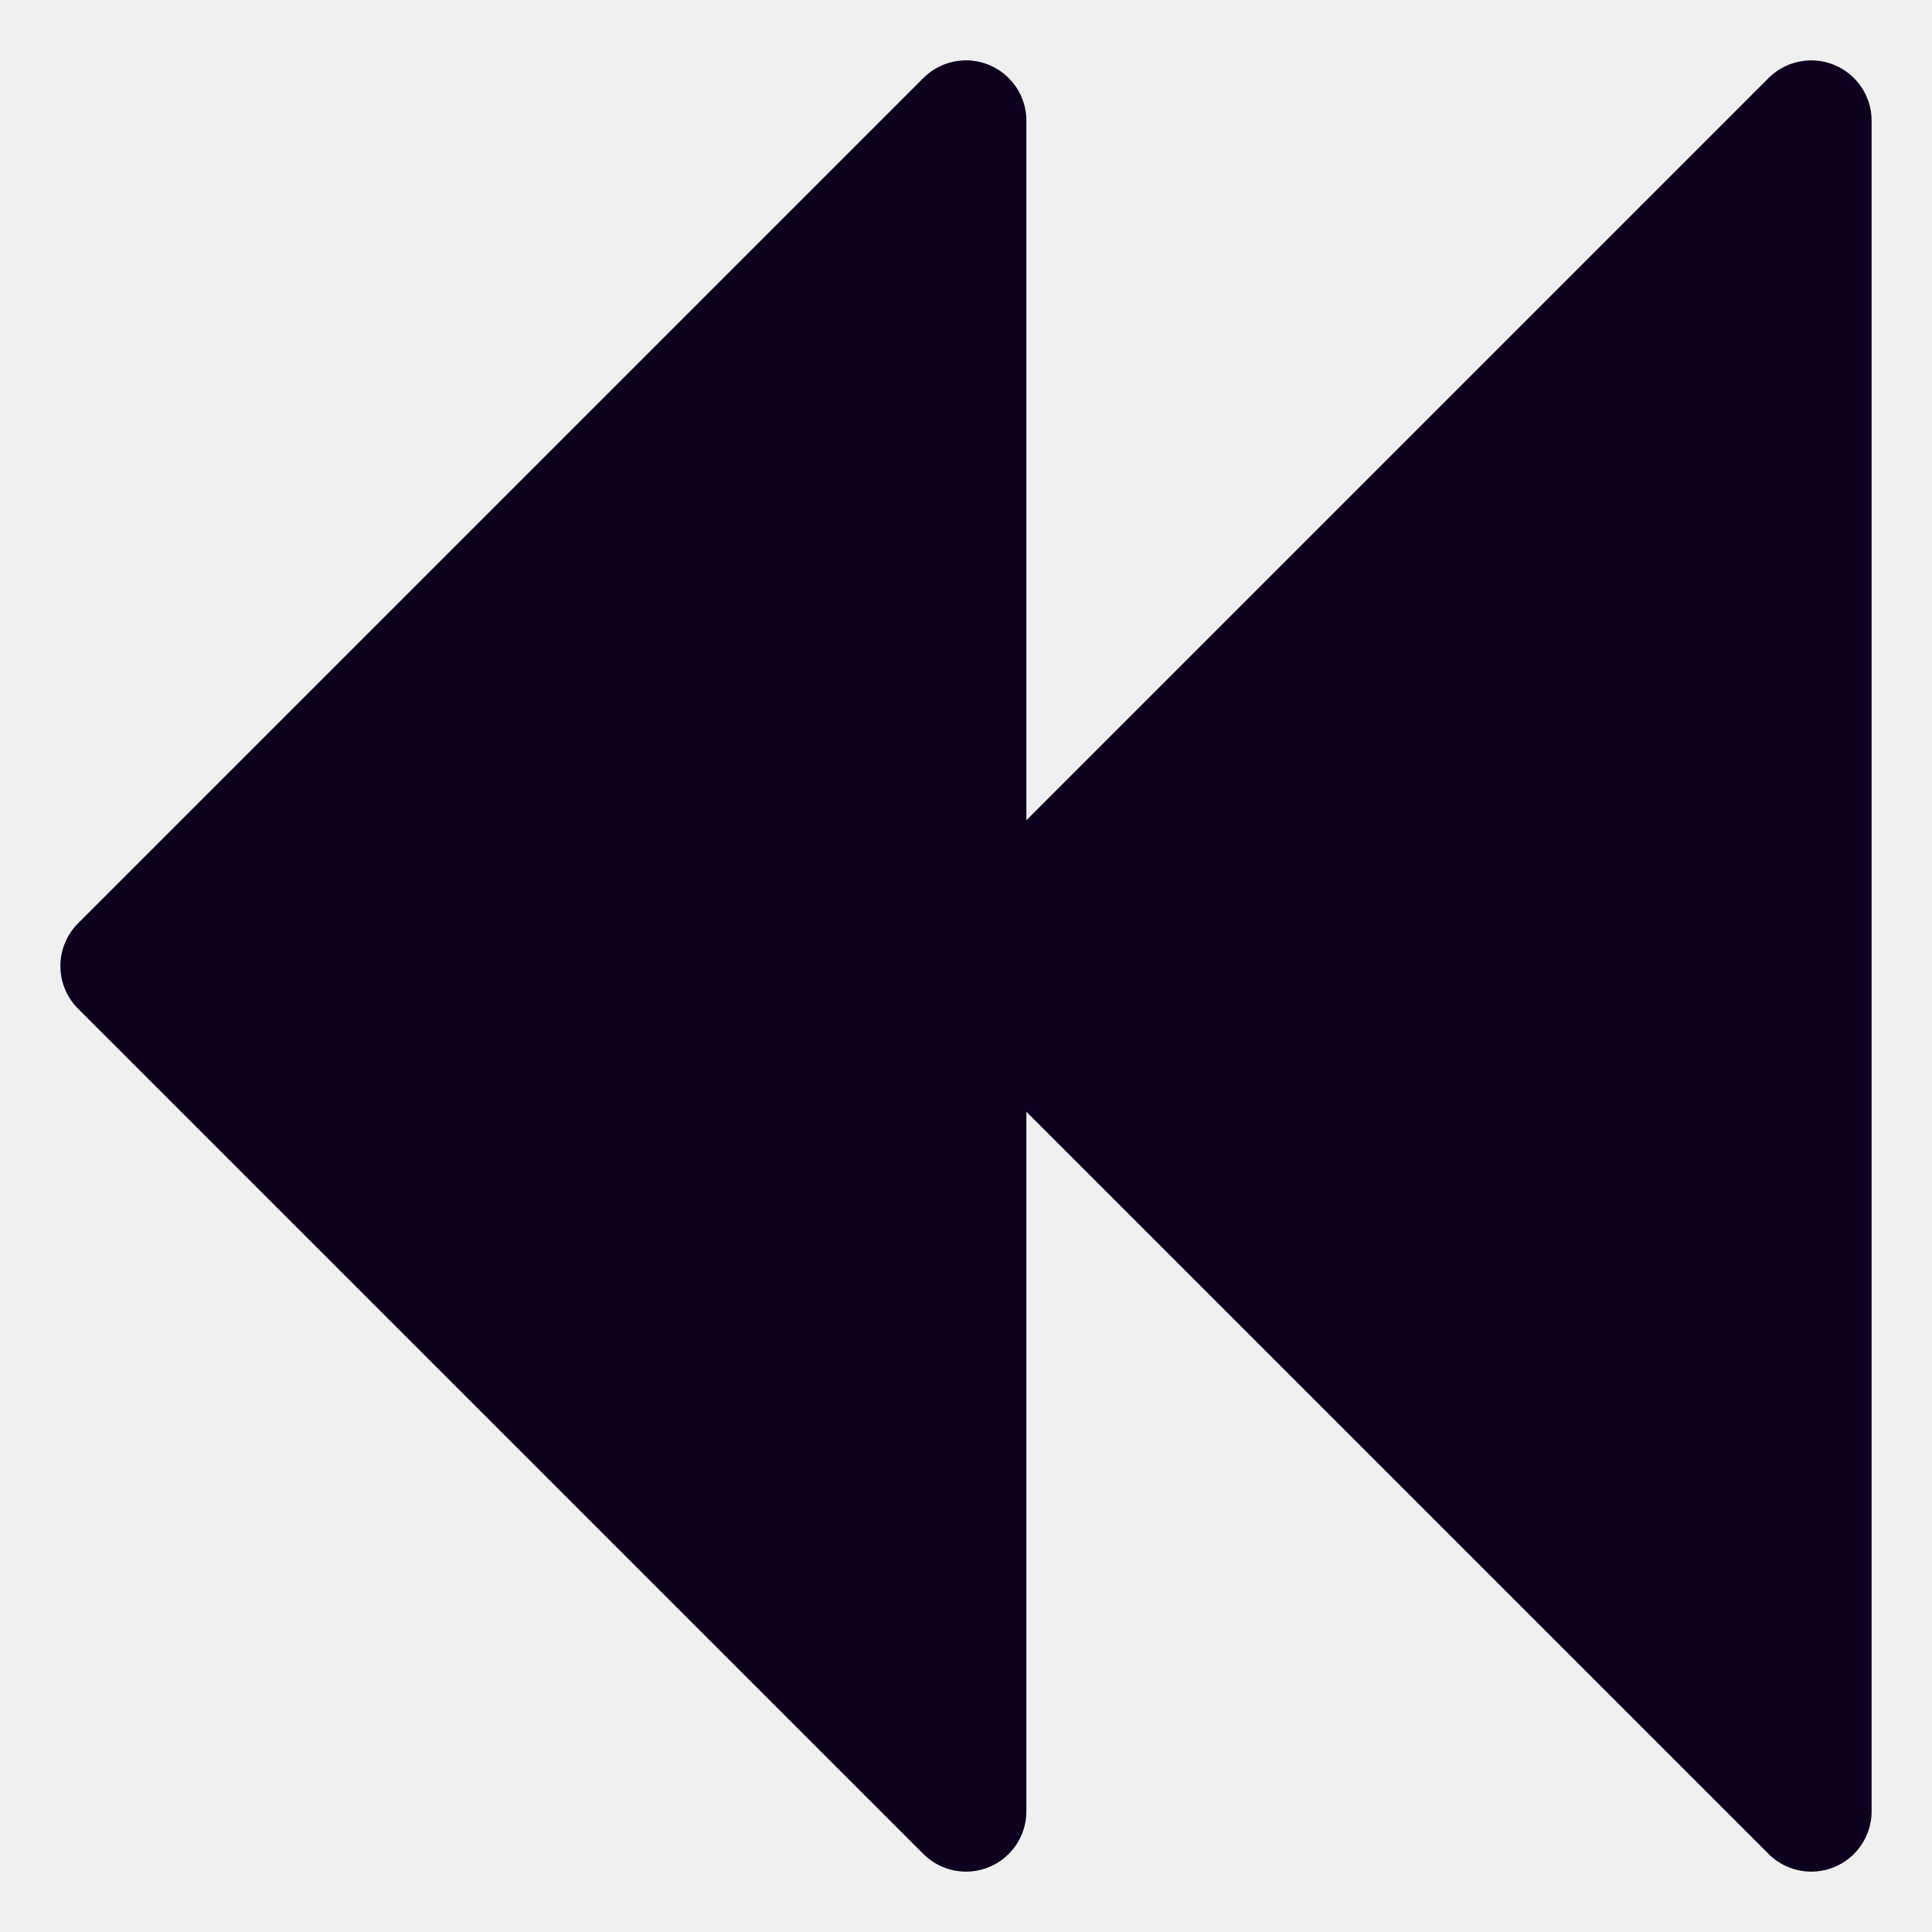
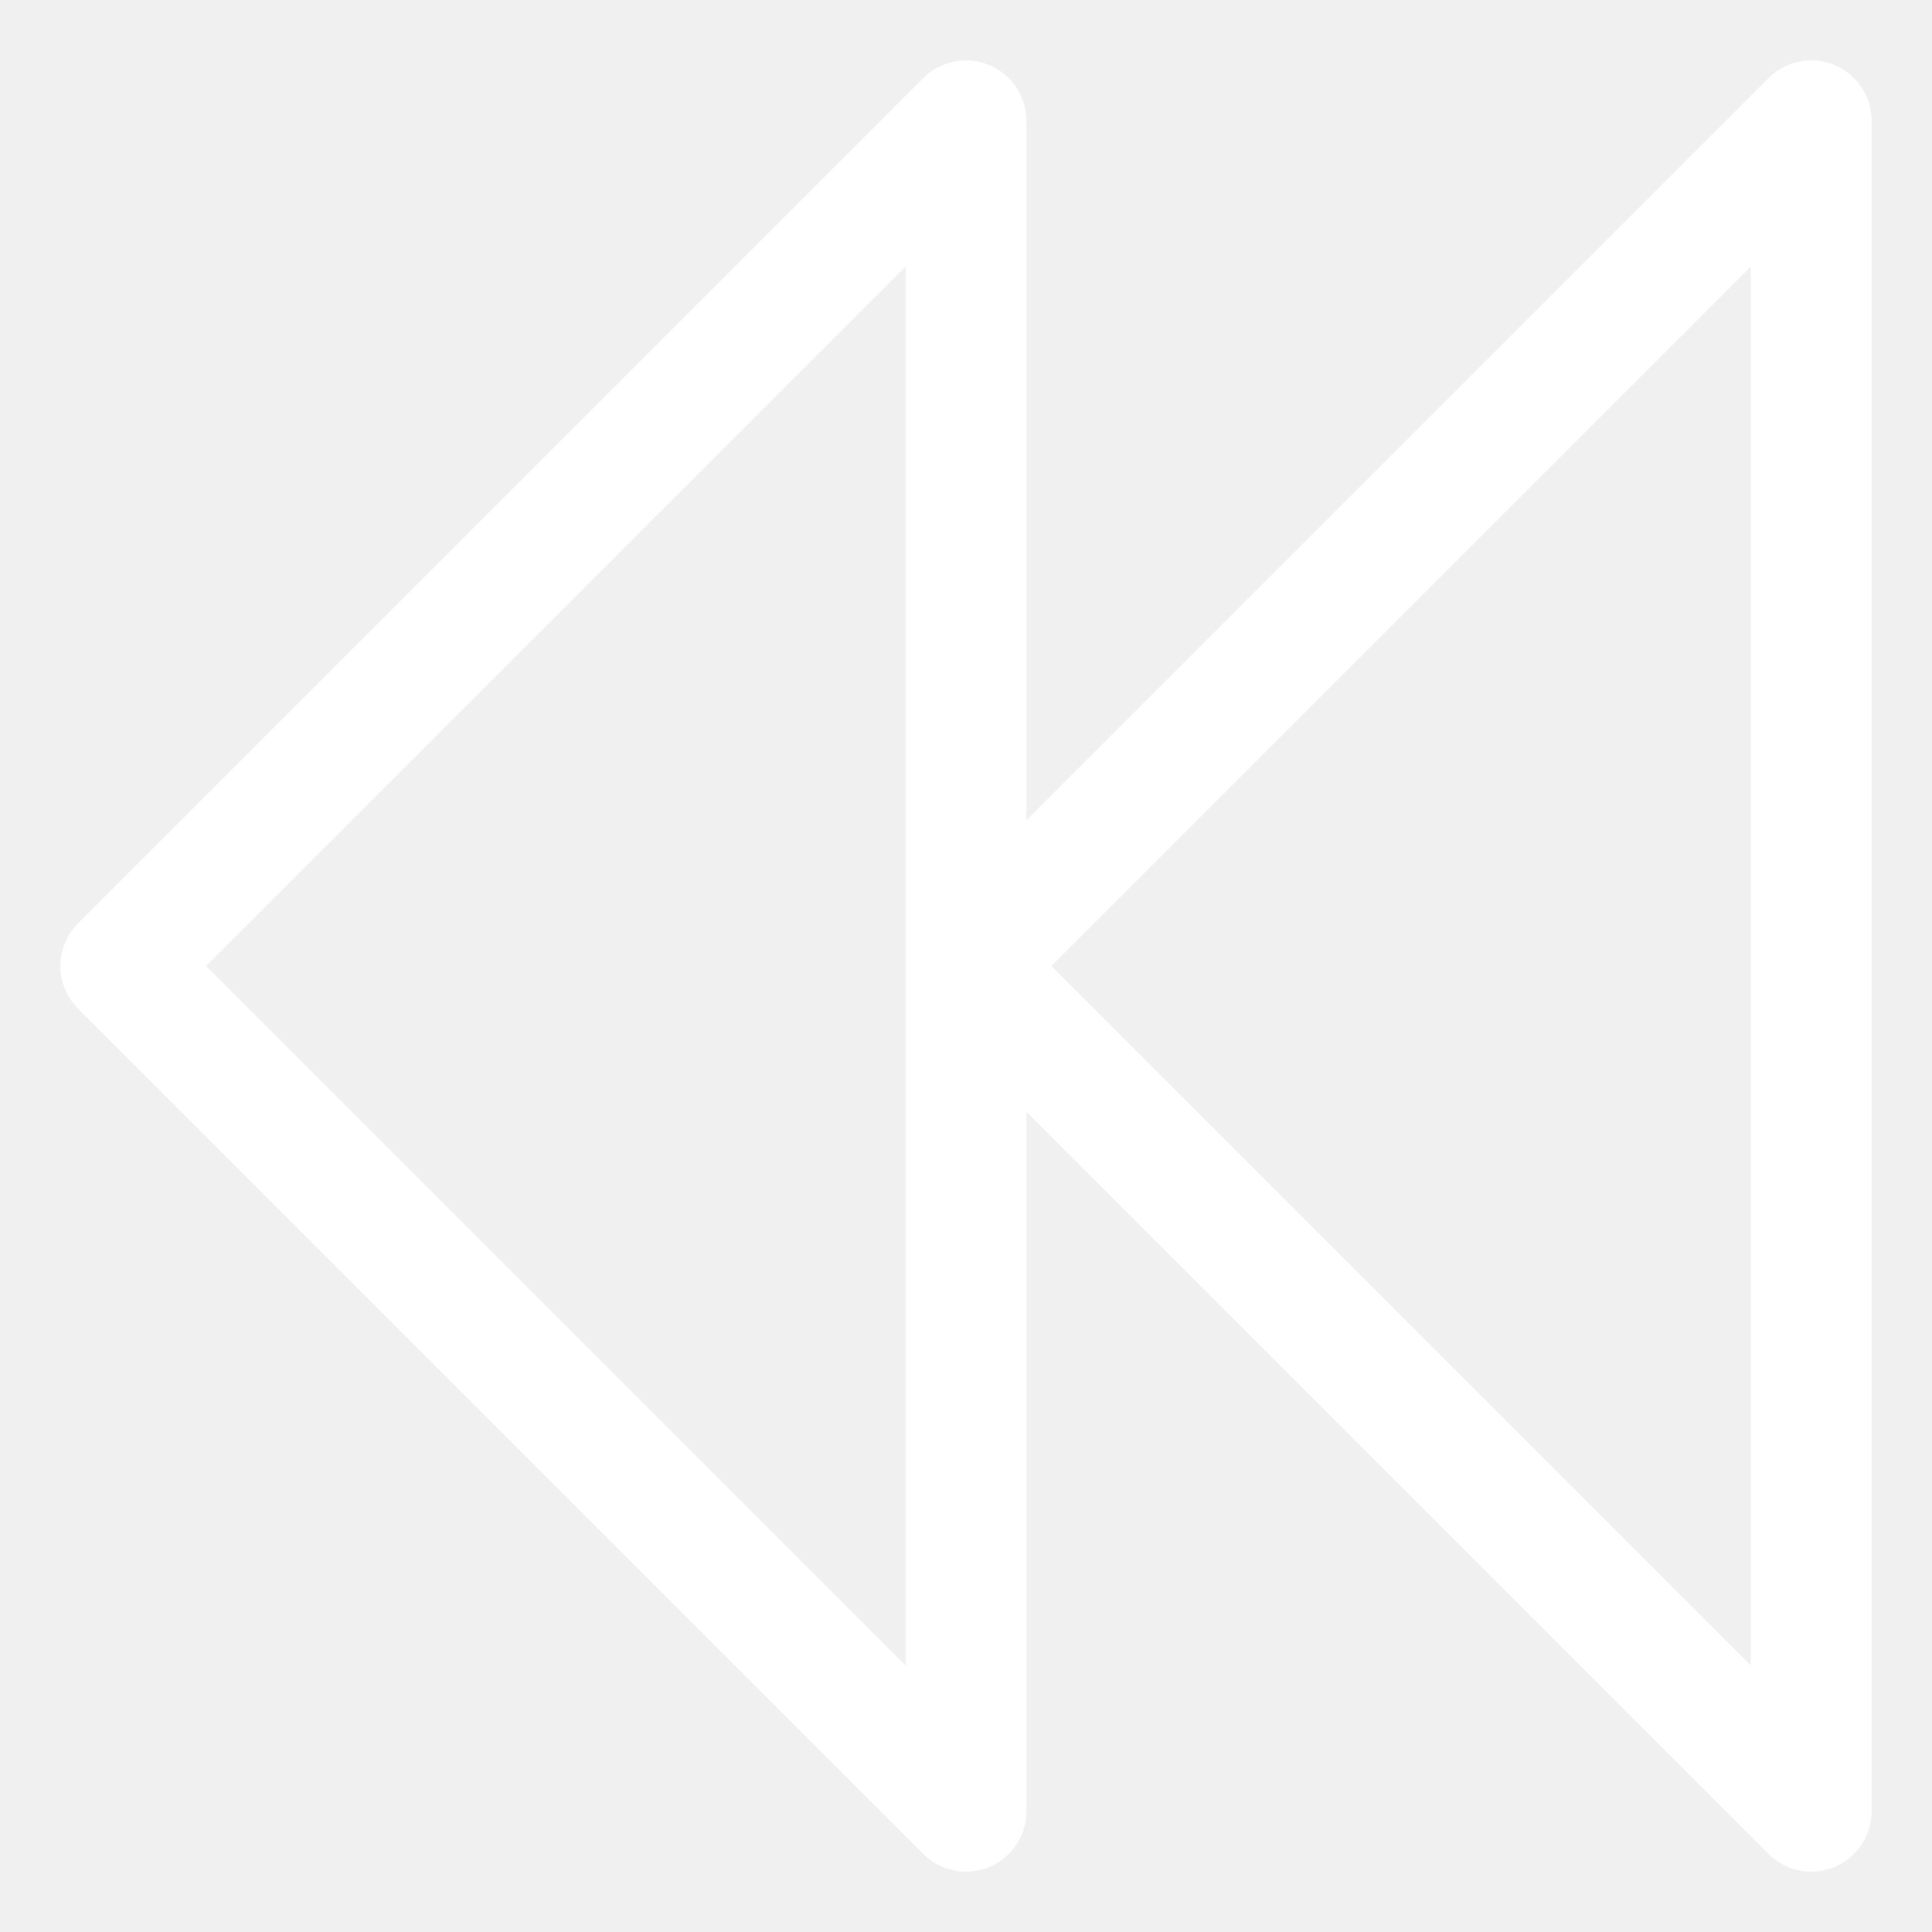
- <svg xmlns="http://www.w3.org/2000/svg" id="i-backwards" viewBox="0 0 32 32" width="32" height="32" fill="#0d001e" stroke="#0d001e" stroke-linecap="round" stroke-linejoin="round" stroke-width="2">
+ <svg xmlns="http://www.w3.org/2000/svg" id="i-backwards" viewBox="0 0 32 32" width="32" height="32" fill="none" stroke="white" stroke-linecap="round" stroke-linejoin="round" stroke-width="2">
  <path d="M16 2 L2 16 16 30 16 16 30 30 30 2 16 16 Z" />
</svg>
